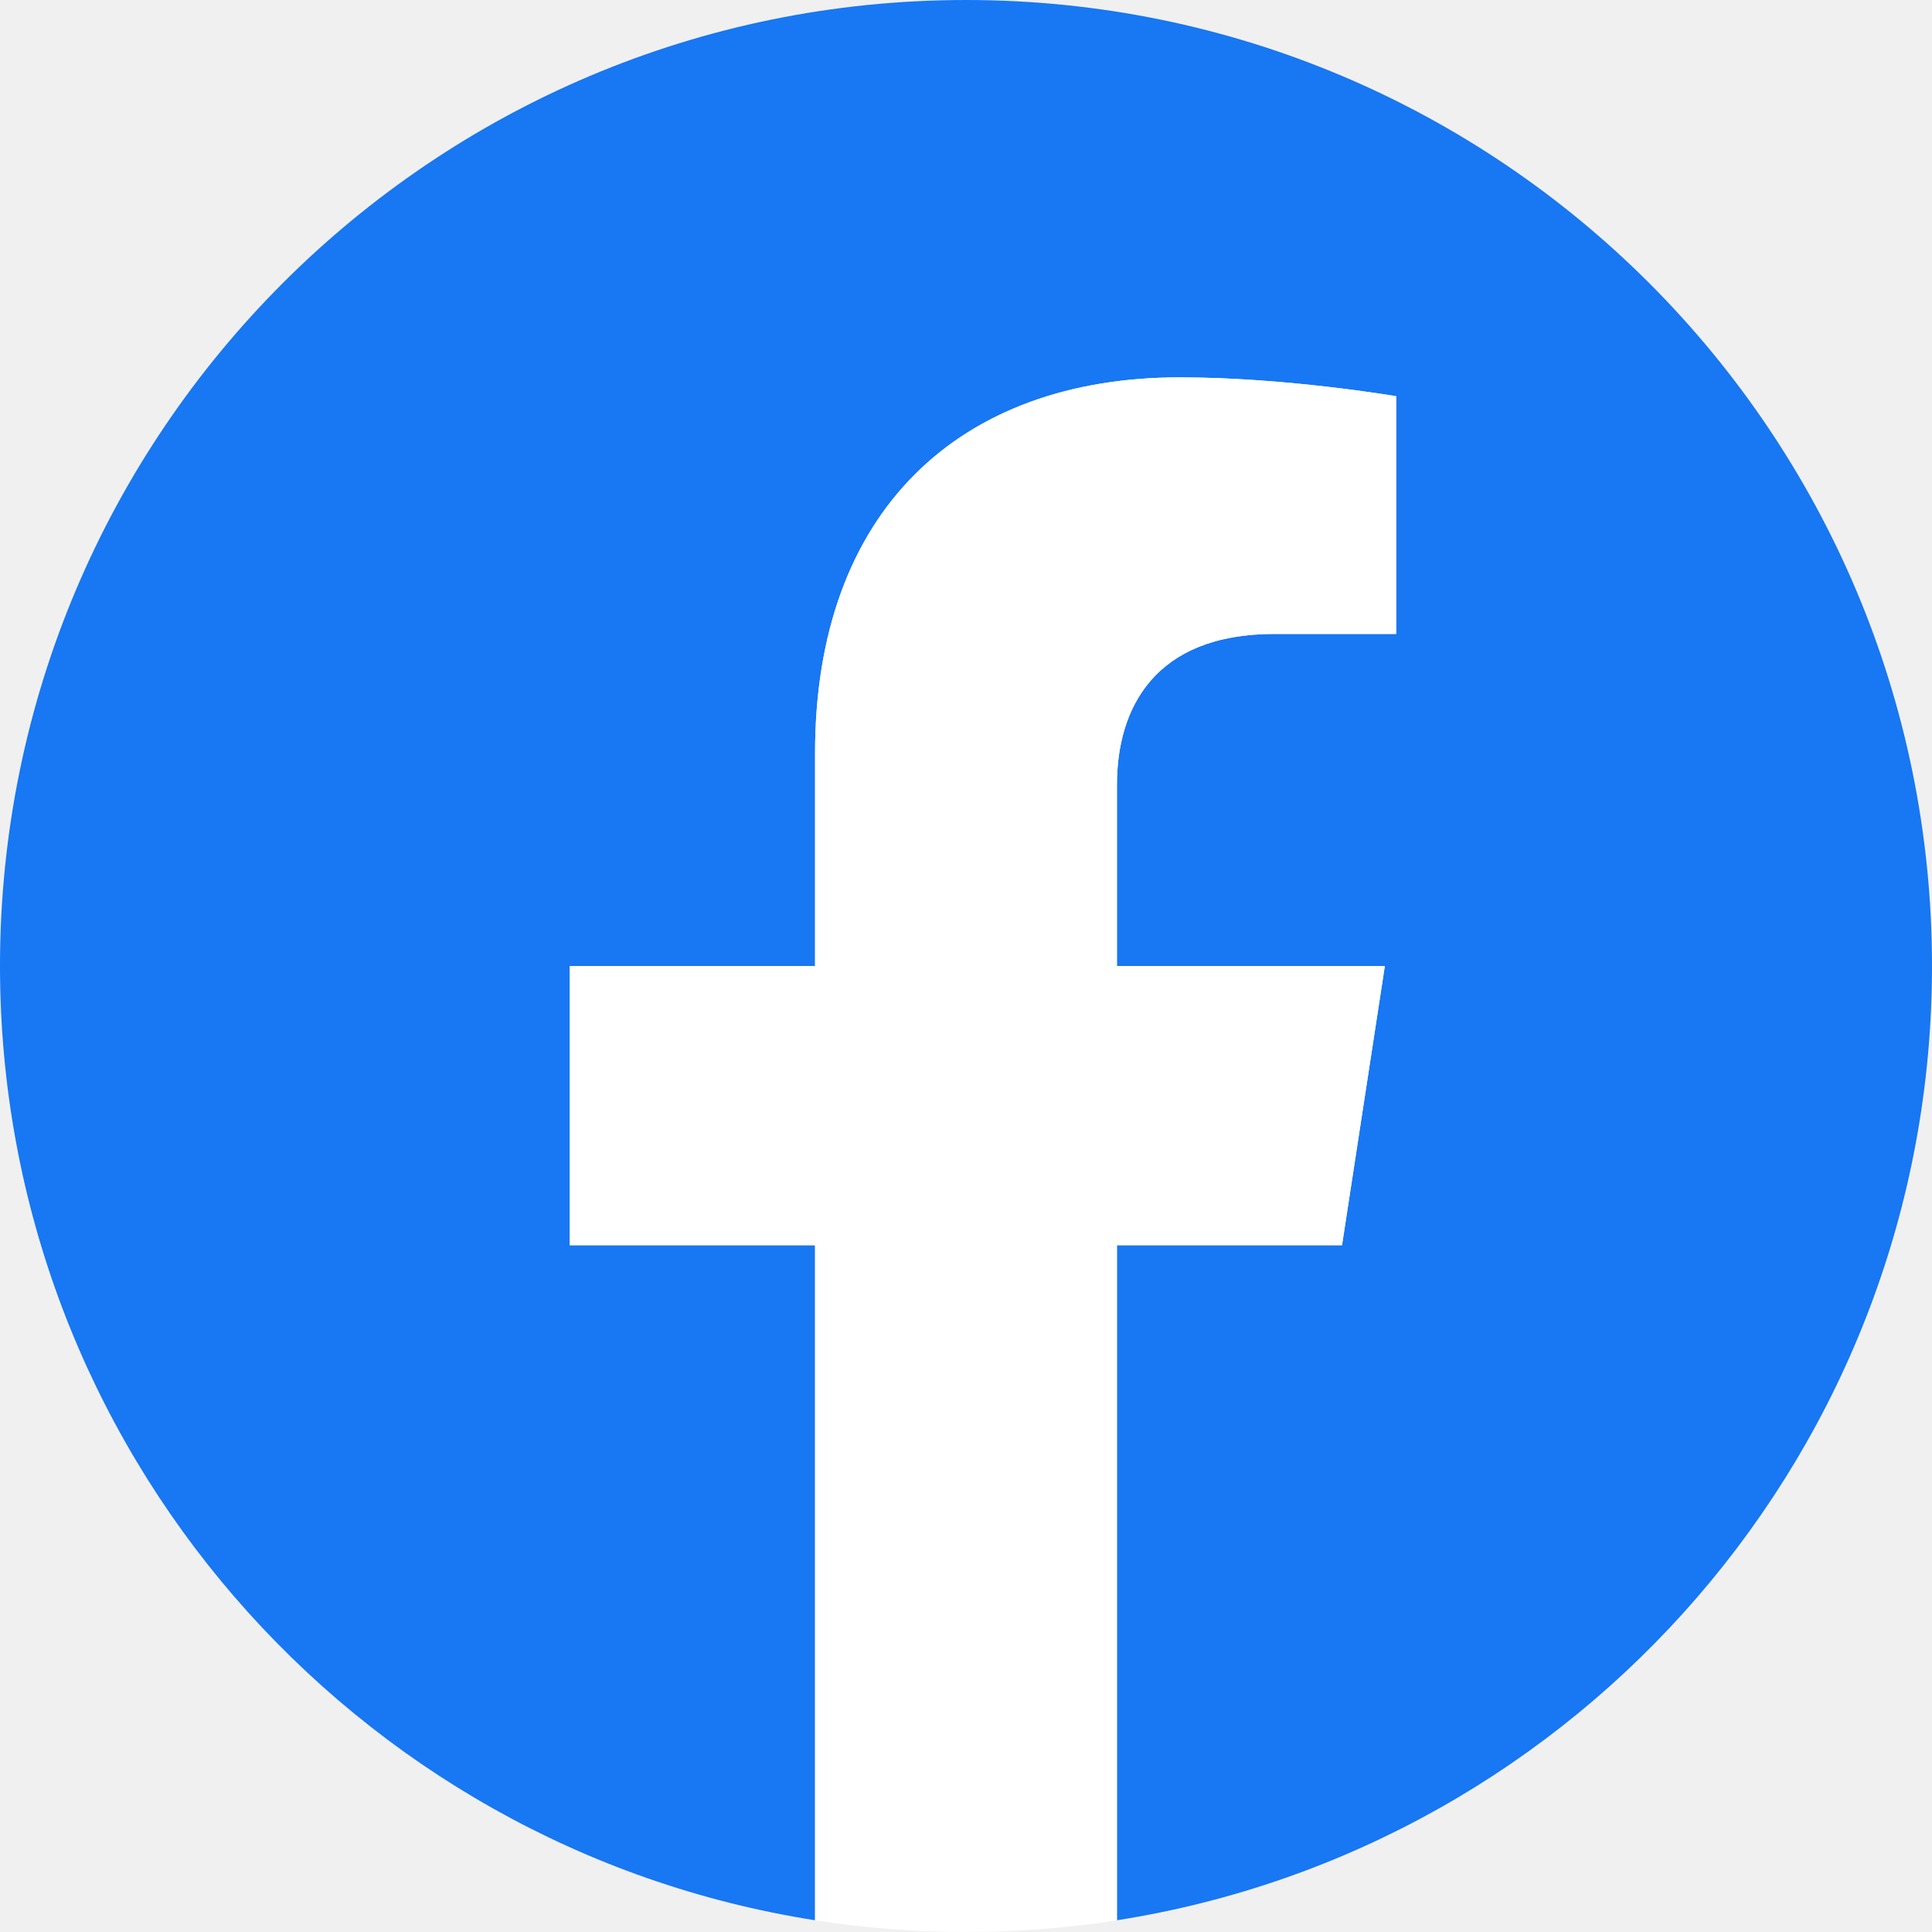
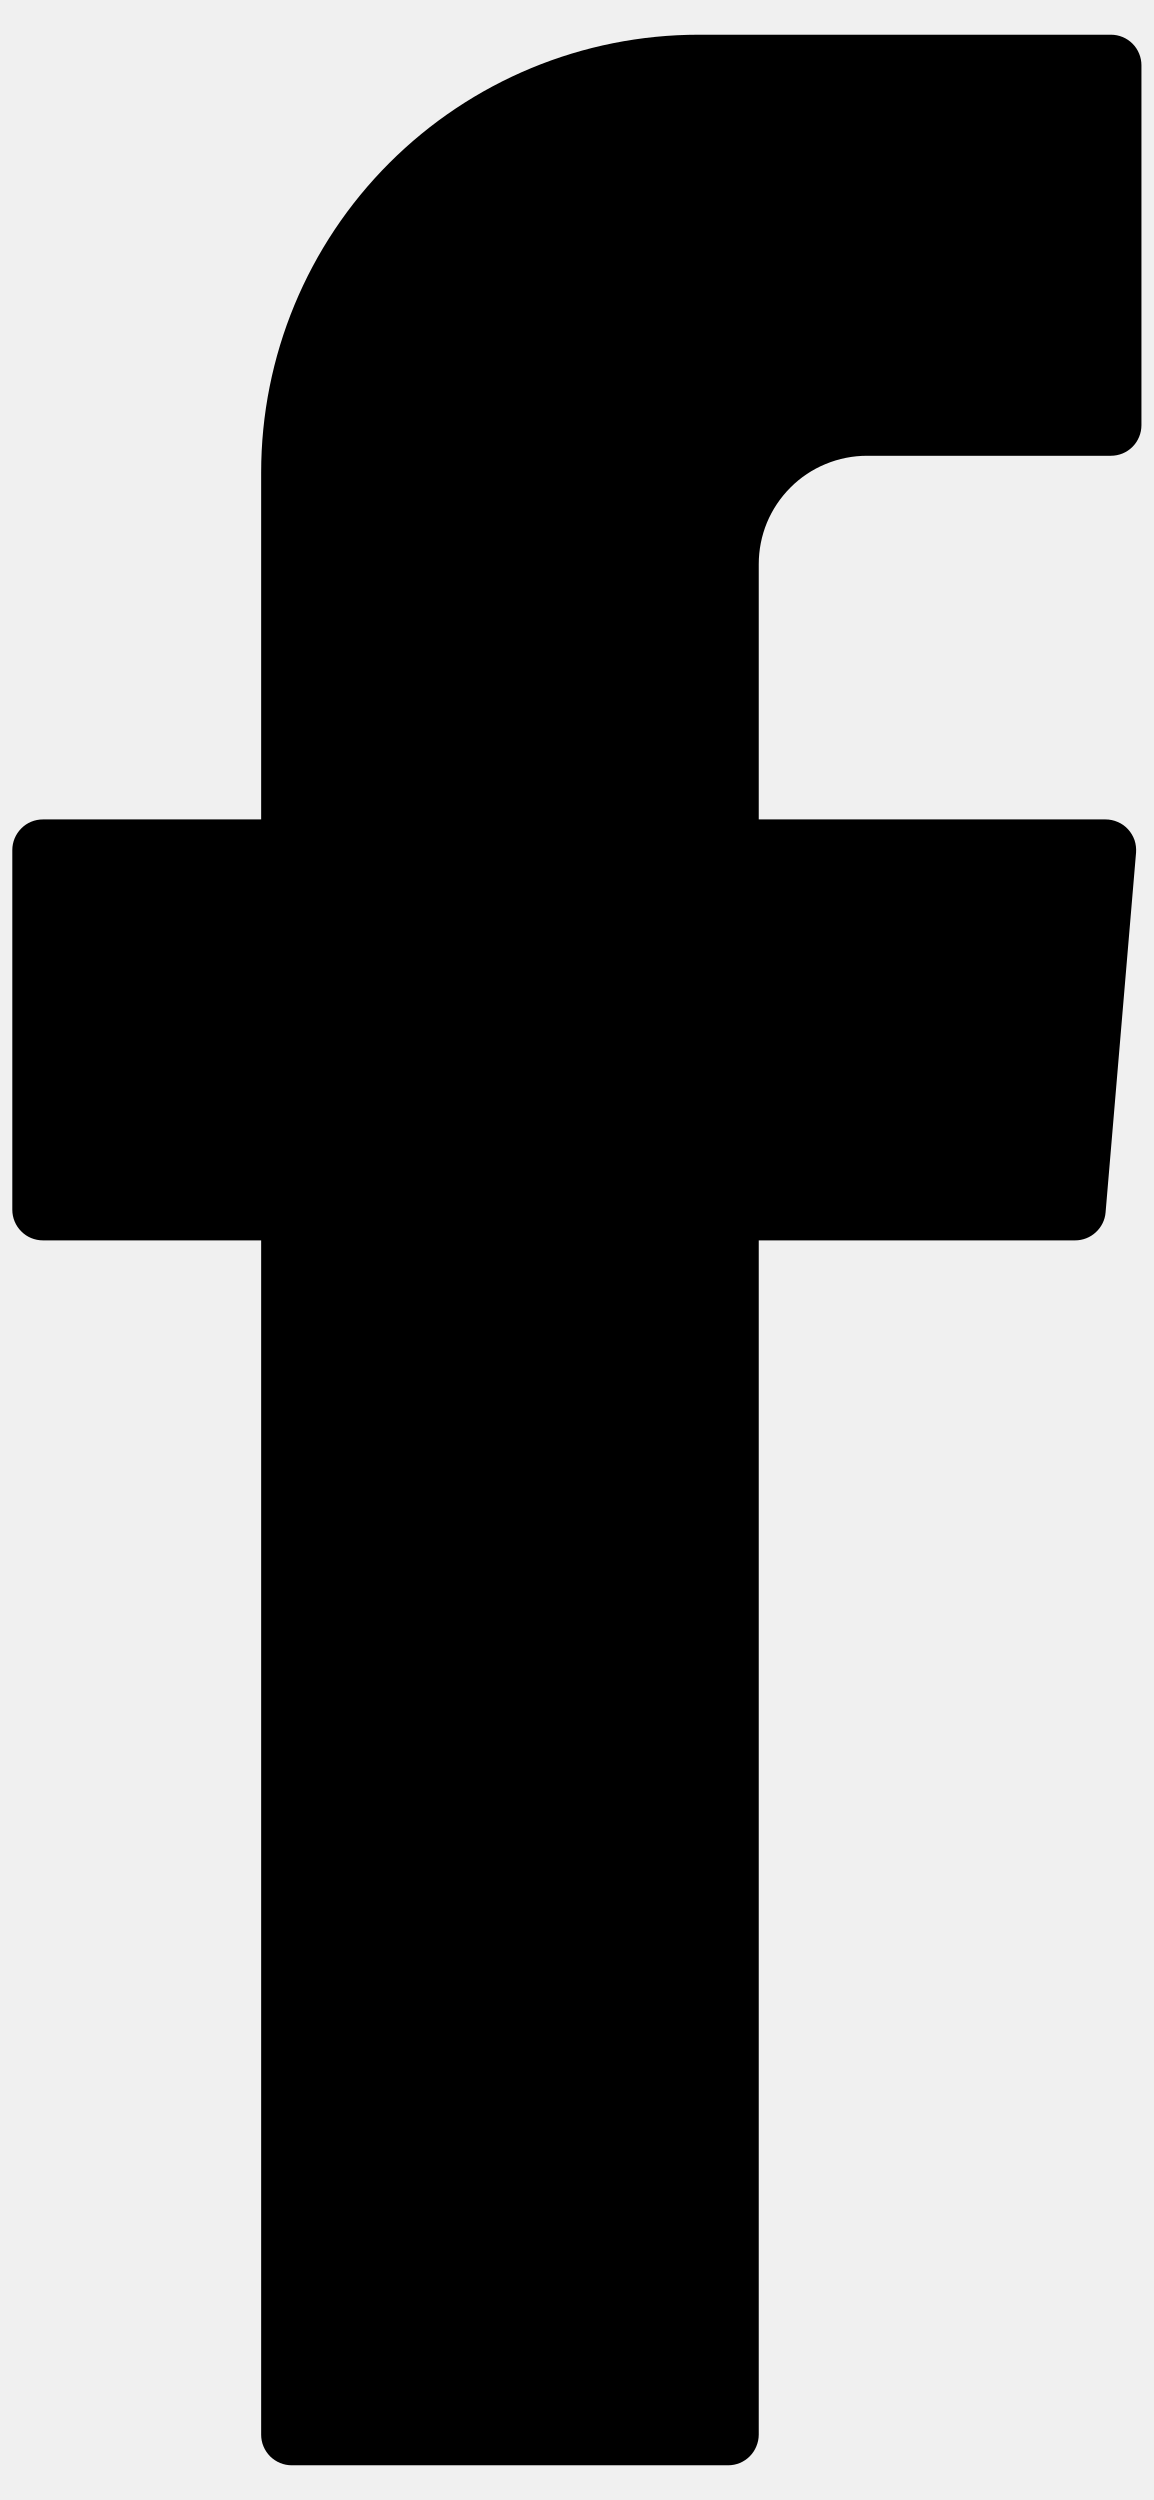
- <svg xmlns="http://www.w3.org/2000/svg" class="svgicon iconbox-fb" width="28" height="28" viewBox="0 0 1024 1024">
-   <path fill="#1877F2" d="M1024,512C1024,229.23,794.77,0,512,0S0,229.23,0,512c0,255.55,187.23,467.37,432,505.78V660H302V512h130 V399.2C432,270.88,508.44,200,625.39,200C681.41,200,740,210,740,210v126h-64.56c-63.6,0-83.44,39.47-83.44,79.96V512h142 l-22.7,148H592v357.78C836.77,979.37,1024,767.55,1024,512z" />
-   <path fill="#fff" d="M711.3,660L734,512H592v-96.04c0-40.49,19.84-79.96,83.44-79.96H740V210c0,0-58.59-10-114.61-10 C508.44,200,432,270.88,432,399.2V512H302v148h130v357.78c26.07,4.09,52.78,6.22,80,6.22s53.93-2.13,80-6.22V660H711.3z" />
+ <svg xmlns="http://www.w3.org/2000/svg" class="svgicon footer-icon" width="12" height="26" viewBox="0 0 12 26">
+   <path fill-rule="evenodd" clip-rule="evenodd" d="M2.716 13.1V25.321C2.716 25.362 2.724 25.404 2.74 25.442C2.756 25.481 2.78 25.516 2.809 25.546C2.839 25.575 2.874 25.599 2.913 25.615C2.951 25.631 2.993 25.639 3.034 25.639H7.572C7.614 25.639 7.656 25.631 7.694 25.615C7.733 25.599 7.768 25.575 7.797 25.546C7.827 25.516 7.85 25.481 7.866 25.442C7.882 25.404 7.891 25.362 7.891 25.321V12.9H11.181C11.261 12.9 11.338 12.87 11.396 12.816C11.455 12.762 11.492 12.688 11.498 12.609L11.815 8.867C11.818 8.823 11.813 8.779 11.799 8.737C11.784 8.695 11.761 8.657 11.732 8.625C11.702 8.592 11.666 8.566 11.625 8.549C11.585 8.531 11.541 8.522 11.497 8.522H7.891V5.867C7.891 5.719 7.92 5.572 7.976 5.436C8.033 5.299 8.116 5.175 8.221 5.07C8.325 4.965 8.45 4.882 8.586 4.826C8.723 4.769 8.87 4.74 9.018 4.74H11.553C11.595 4.74 11.636 4.732 11.675 4.716C11.714 4.7 11.749 4.676 11.778 4.647C11.808 4.617 11.831 4.582 11.847 4.543C11.863 4.505 11.871 4.463 11.871 4.422V0.679C11.871 0.638 11.863 0.596 11.847 0.558C11.831 0.519 11.808 0.484 11.778 0.454C11.749 0.425 11.714 0.401 11.675 0.385C11.636 0.369 11.595 0.361 11.553 0.361H7.268C6.061 0.361 4.903 0.841 4.049 1.695C3.196 2.548 2.716 3.706 2.716 4.914V8.522H0.447C0.362 8.522 0.281 8.555 0.222 8.615C0.162 8.675 0.128 8.756 0.128 8.84V12.582C0.128 12.666 0.162 12.748 0.222 12.807C0.281 12.867 0.362 12.9 0.447 12.9H2.716V13.1Z" />
</svg>
